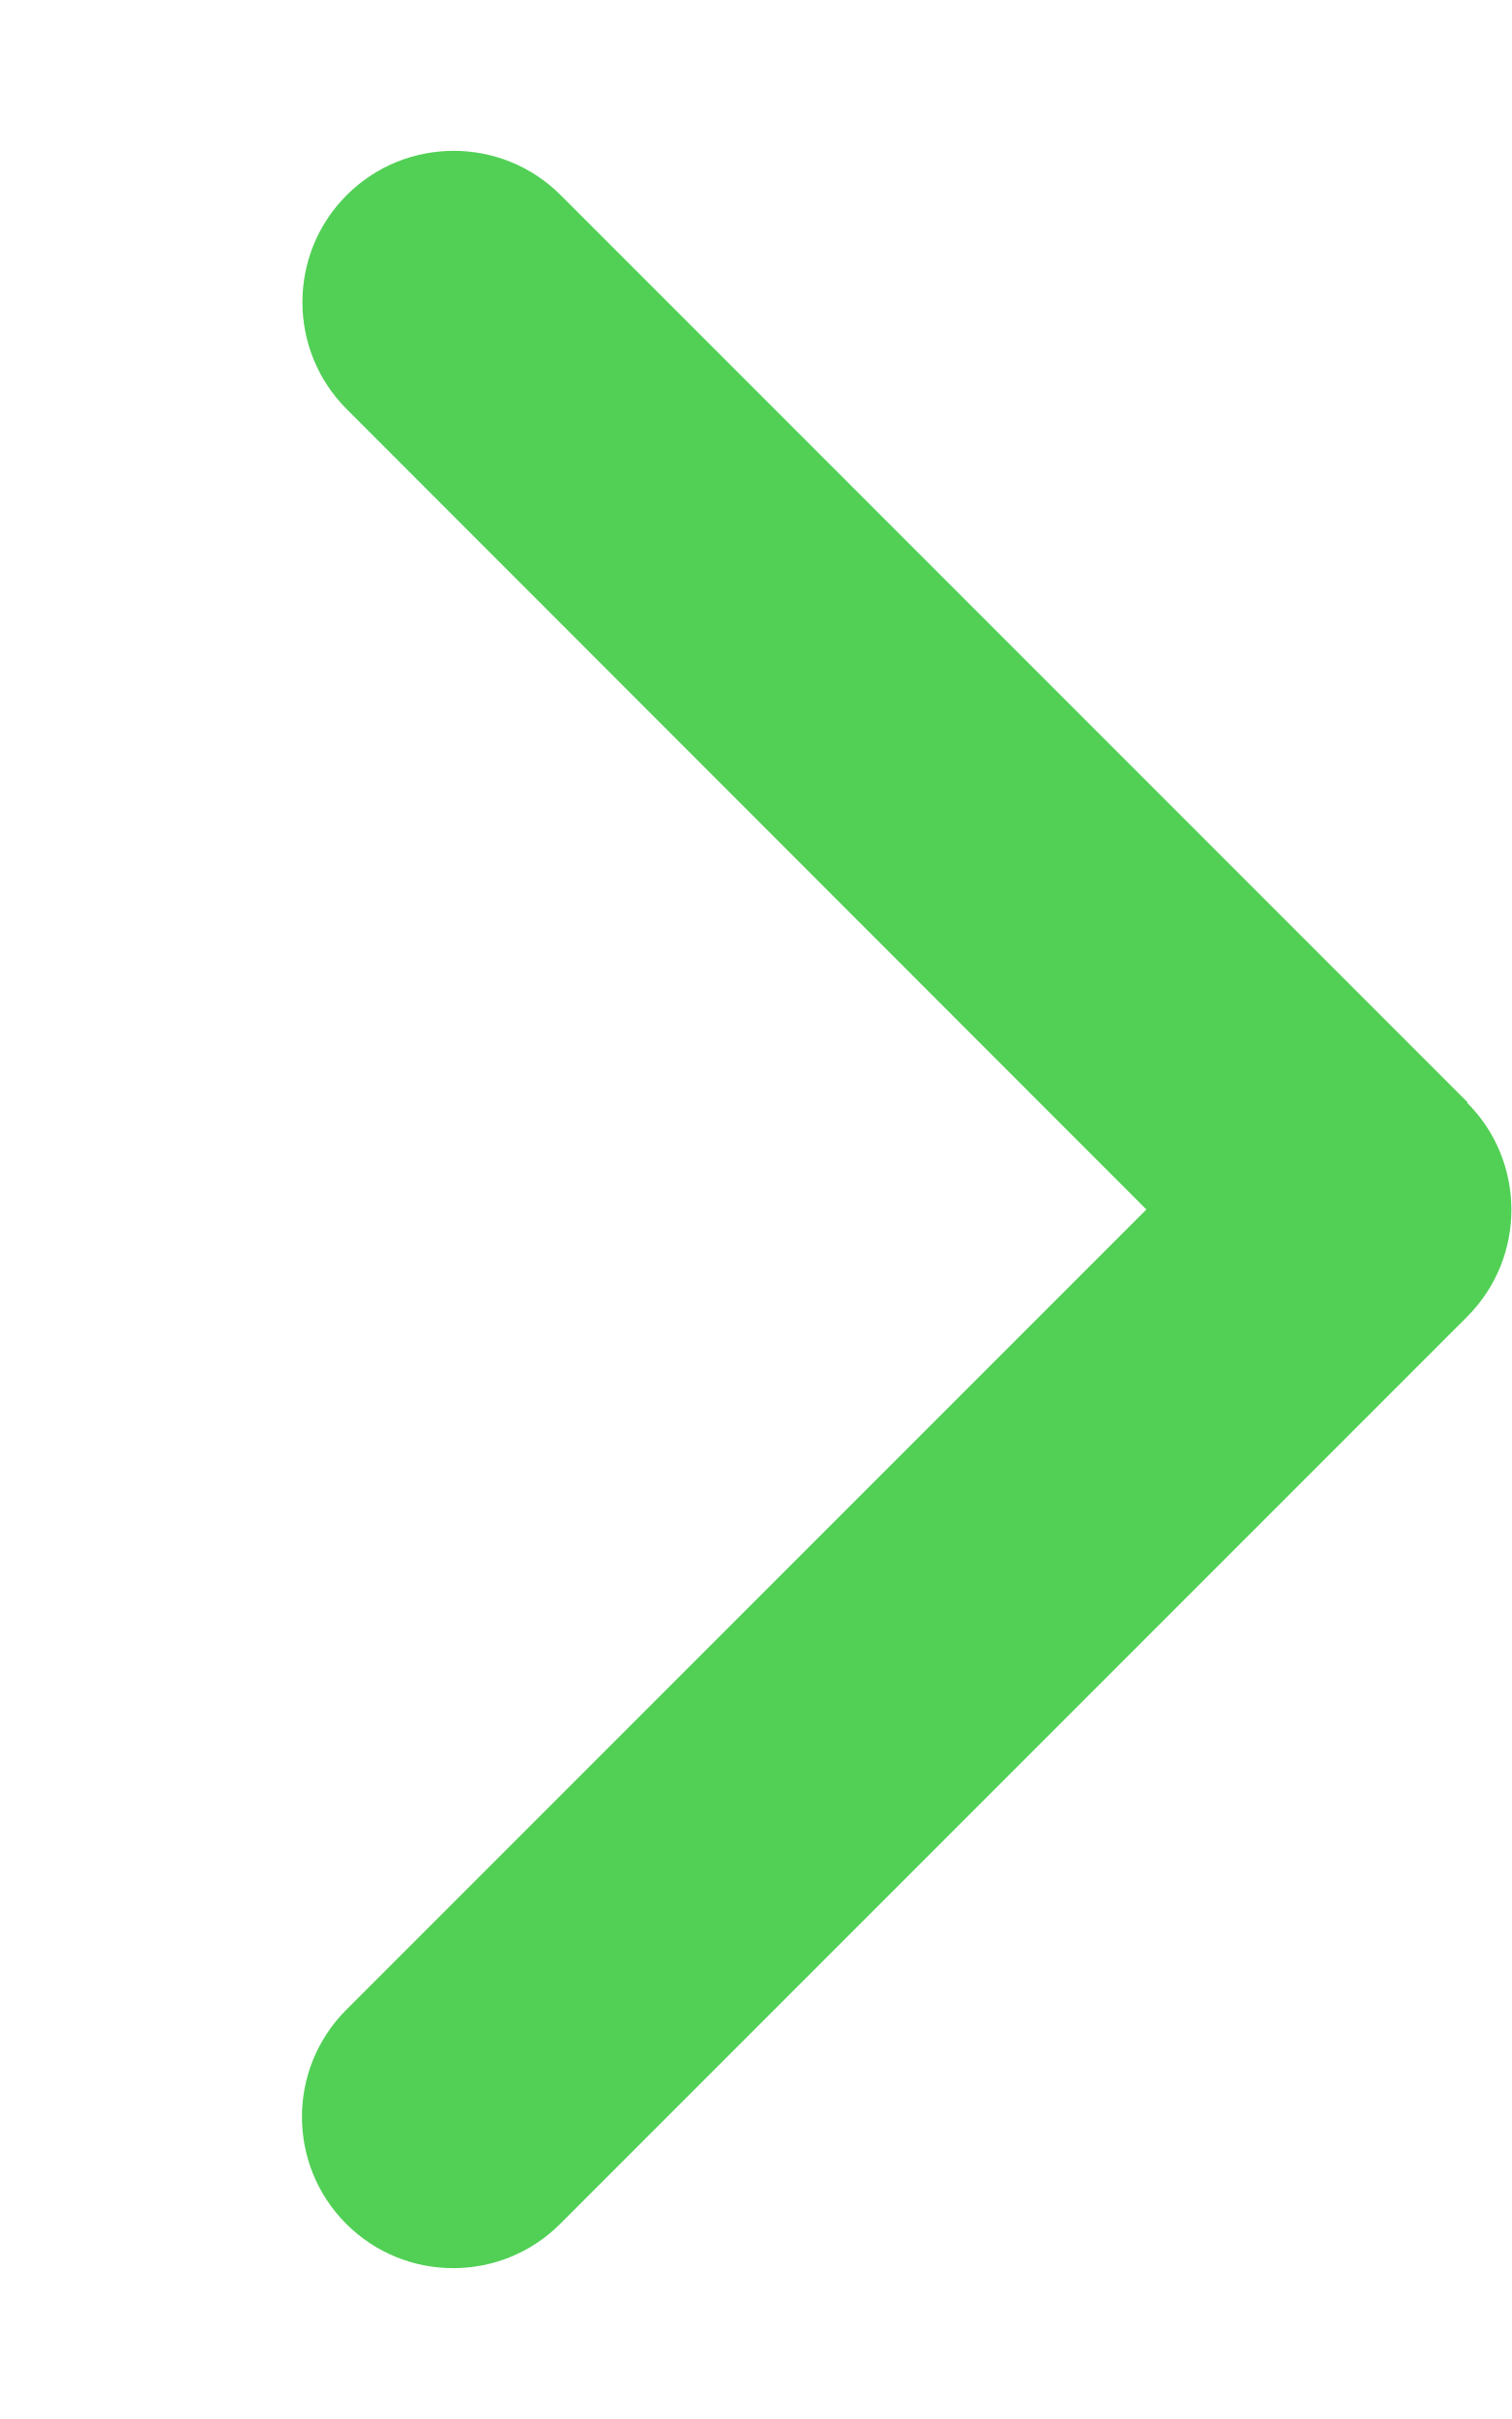
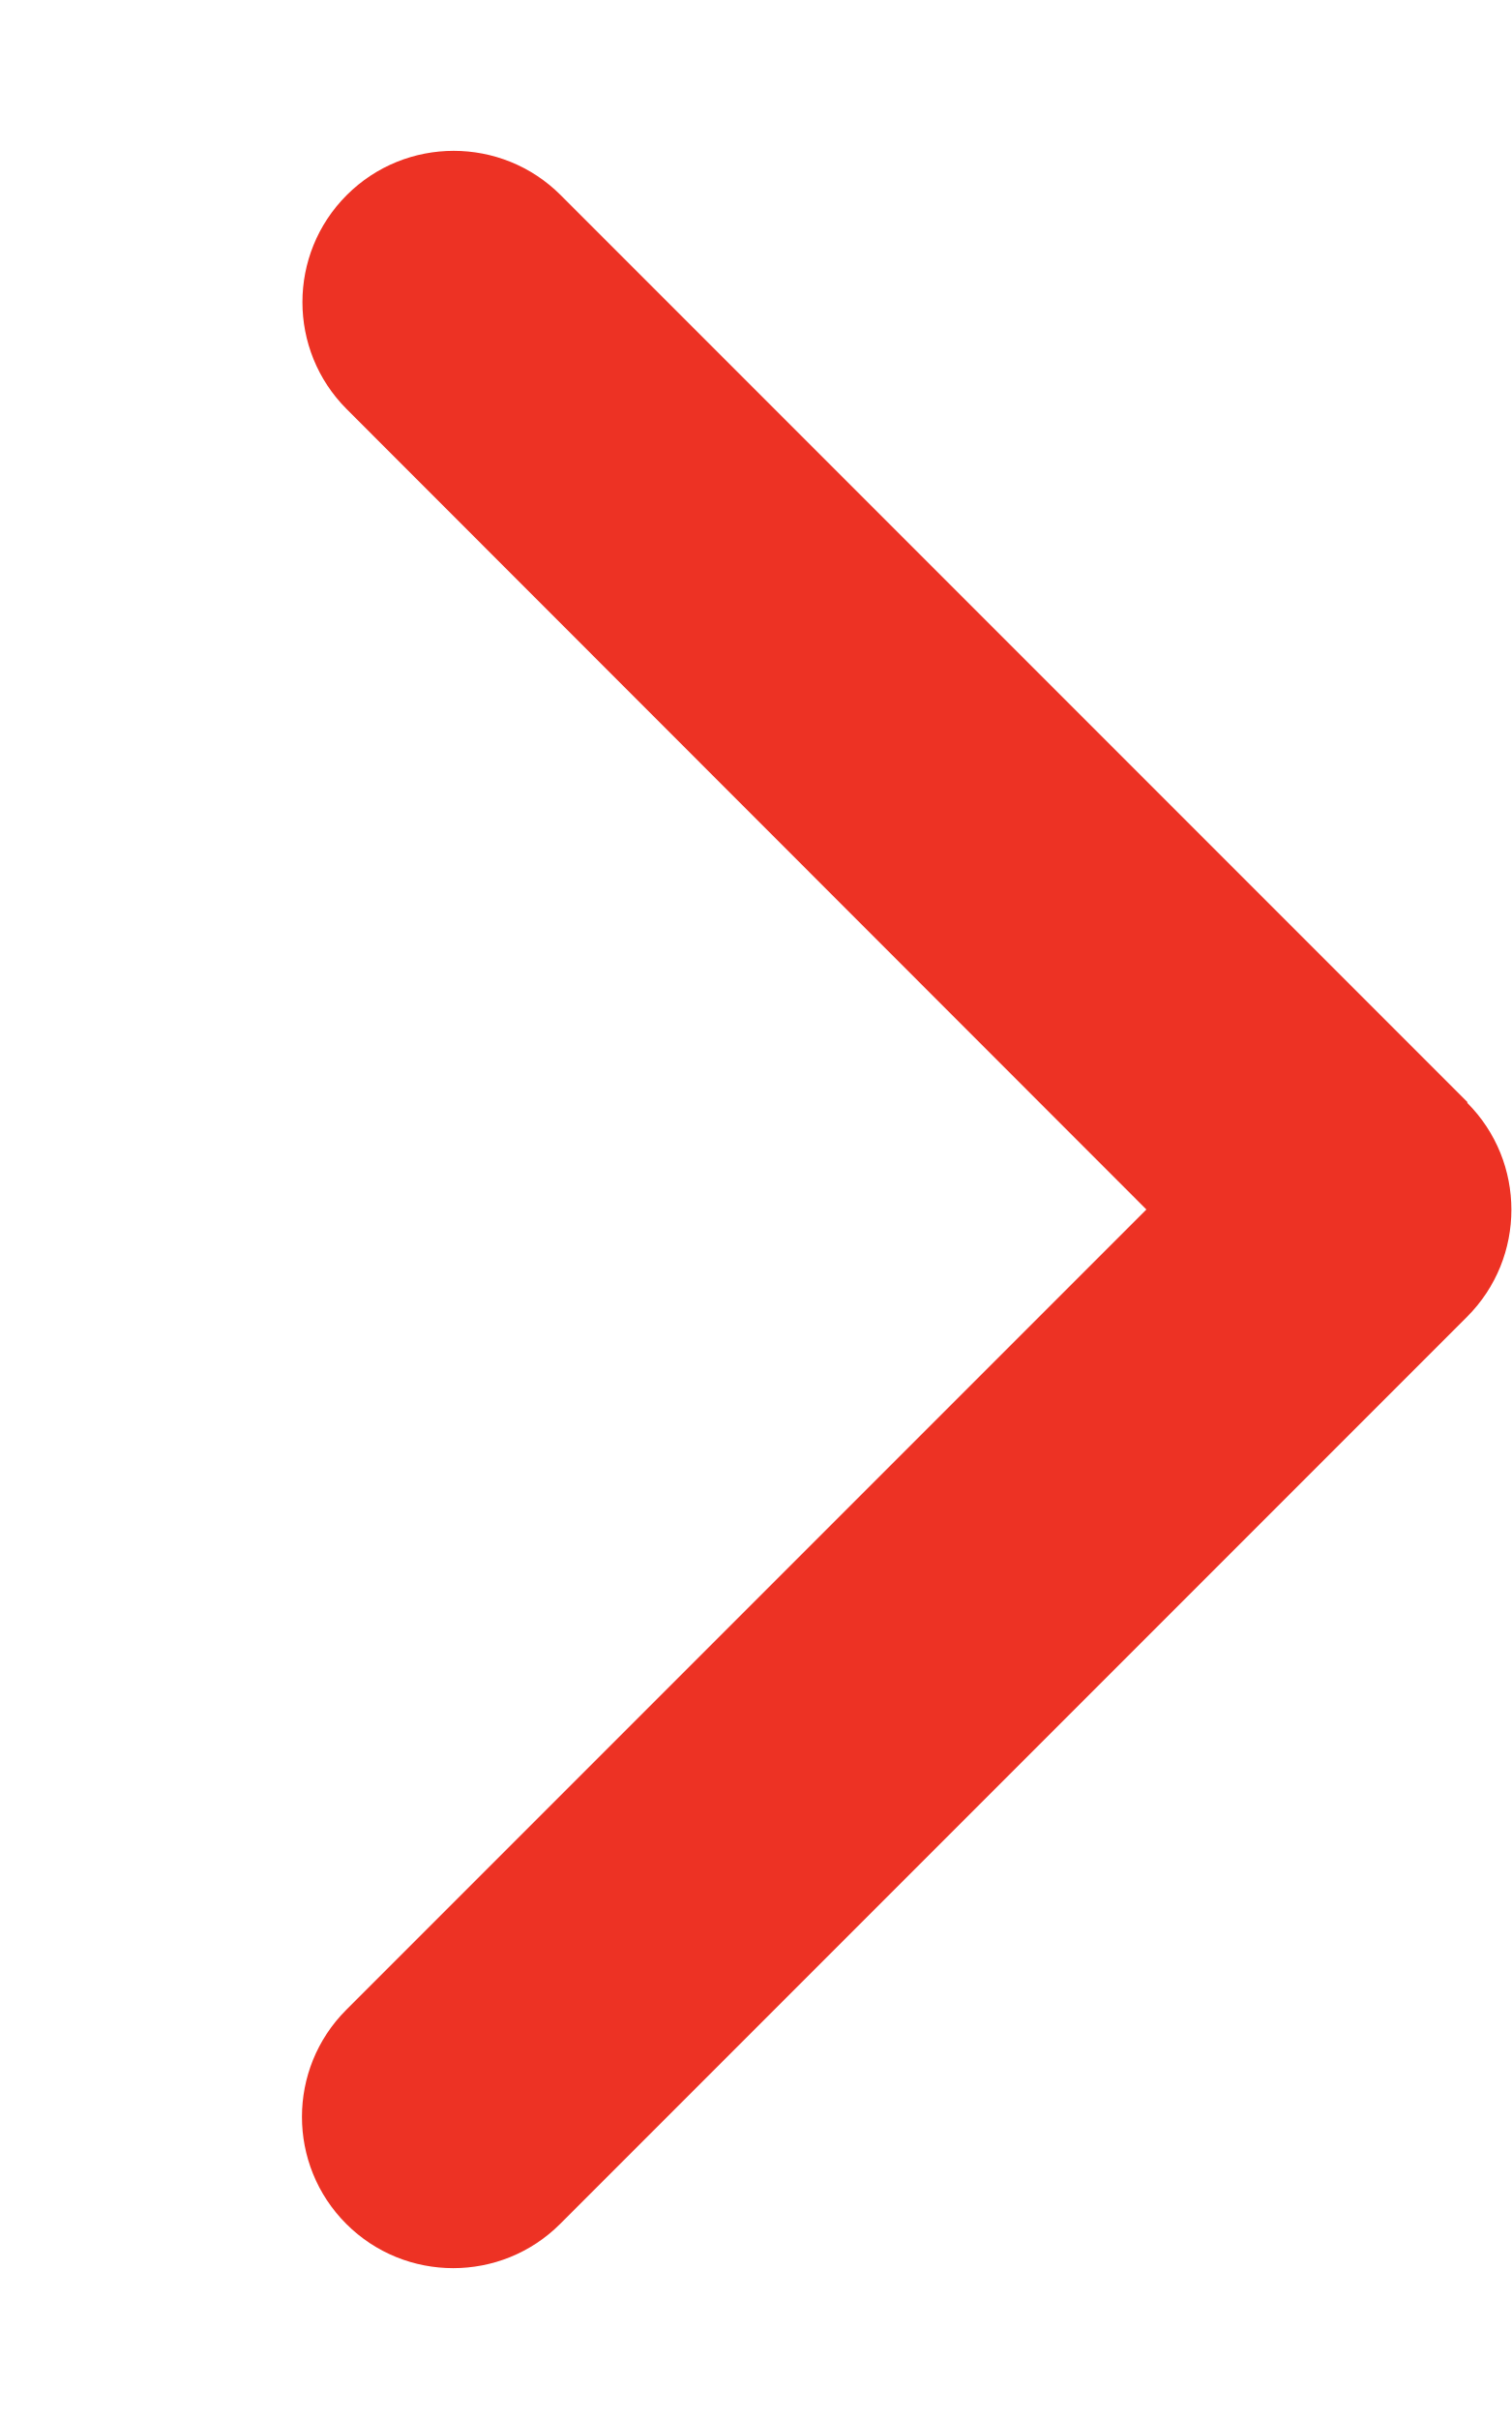
<svg xmlns="http://www.w3.org/2000/svg" aria-hidden="true" focusable="false" data-prefix="fas" data-icon="chevron-right" class="svg-inline--fa fa-chevron-right " role="img" viewBox="0 0 320 512">
-   <path fill="#51D055" d="M310.6 233.4c12.5 12.5 12.5 32.8 0 45.3l-192 192c-12.5 12.5-32.8 12.5-45.3 0s-12.5-32.8 0-45.3L242.7 256 73.4 86.6c-12.5-12.5-12.5-32.8 0-45.3s32.8-12.5 45.3 0l192 192z" />
+   <path fill="#ED3224" d="M310.6 233.4c12.5 12.5 12.5 32.8 0 45.3l-192 192c-12.5 12.5-32.8 12.5-45.3 0s-12.5-32.8 0-45.3L242.7 256 73.4 86.6c-12.5-12.5-12.5-32.8 0-45.3s32.8-12.5 45.3 0l192 192z" />
</svg>
